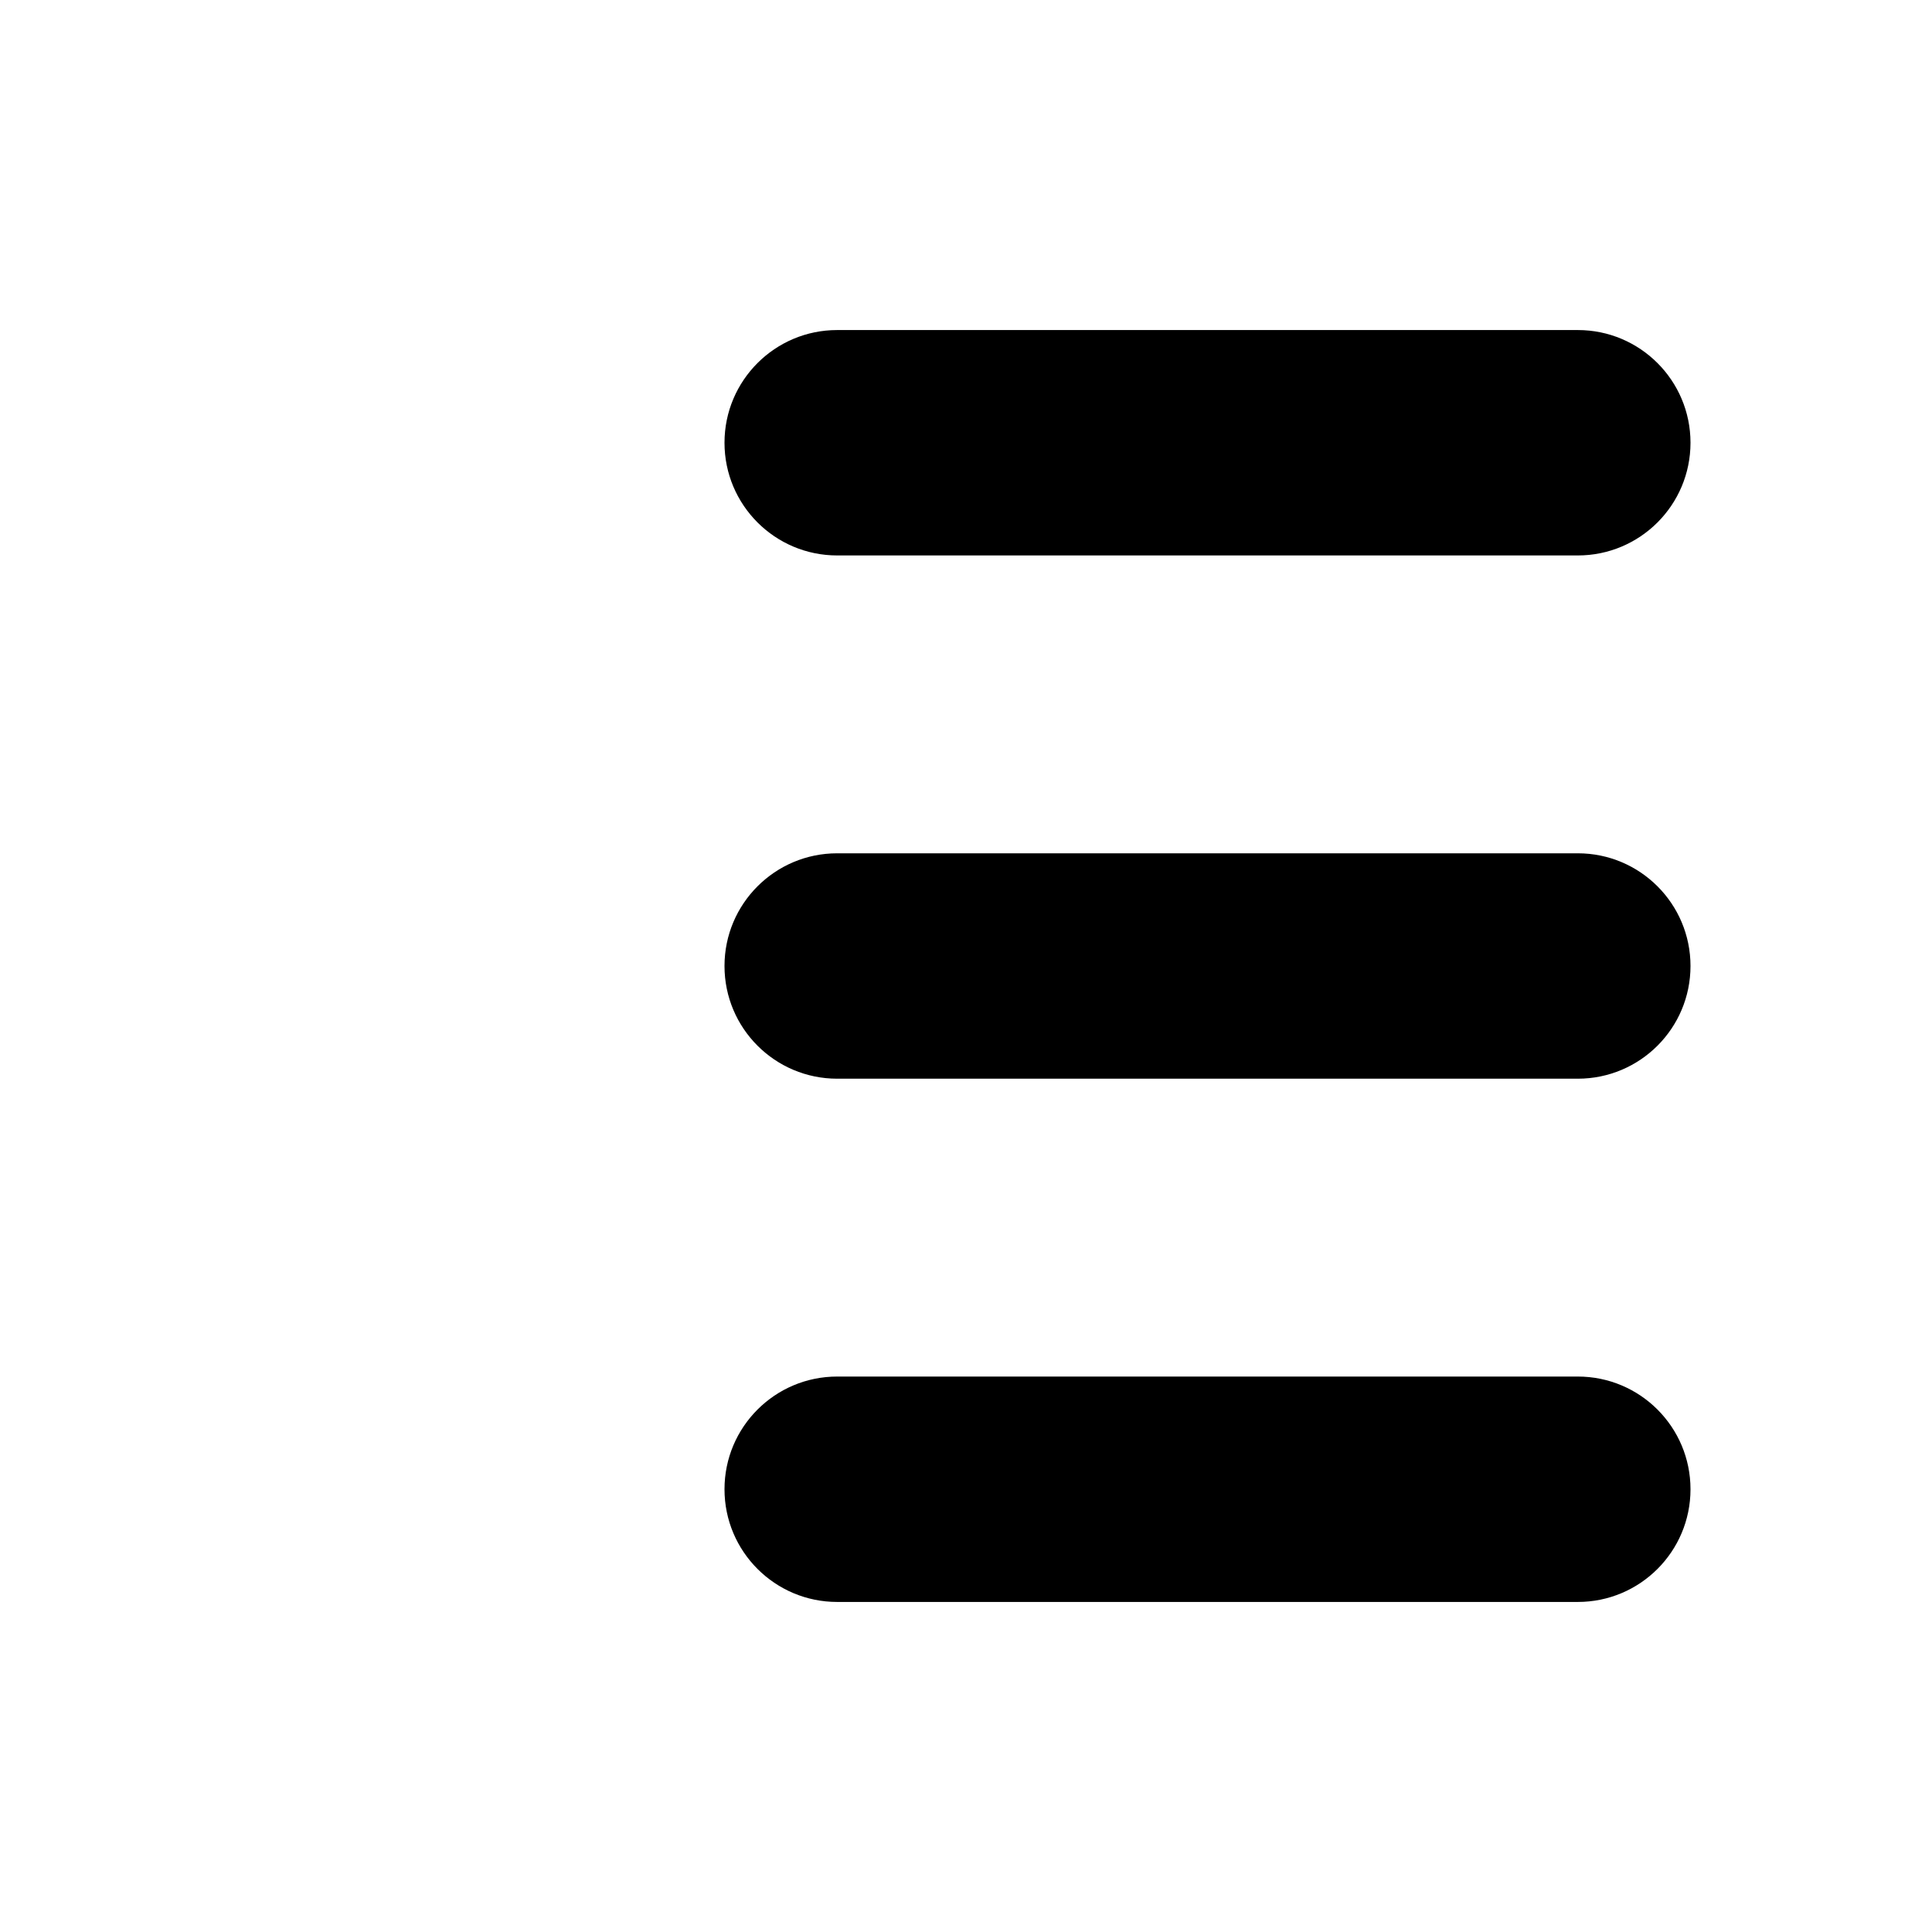
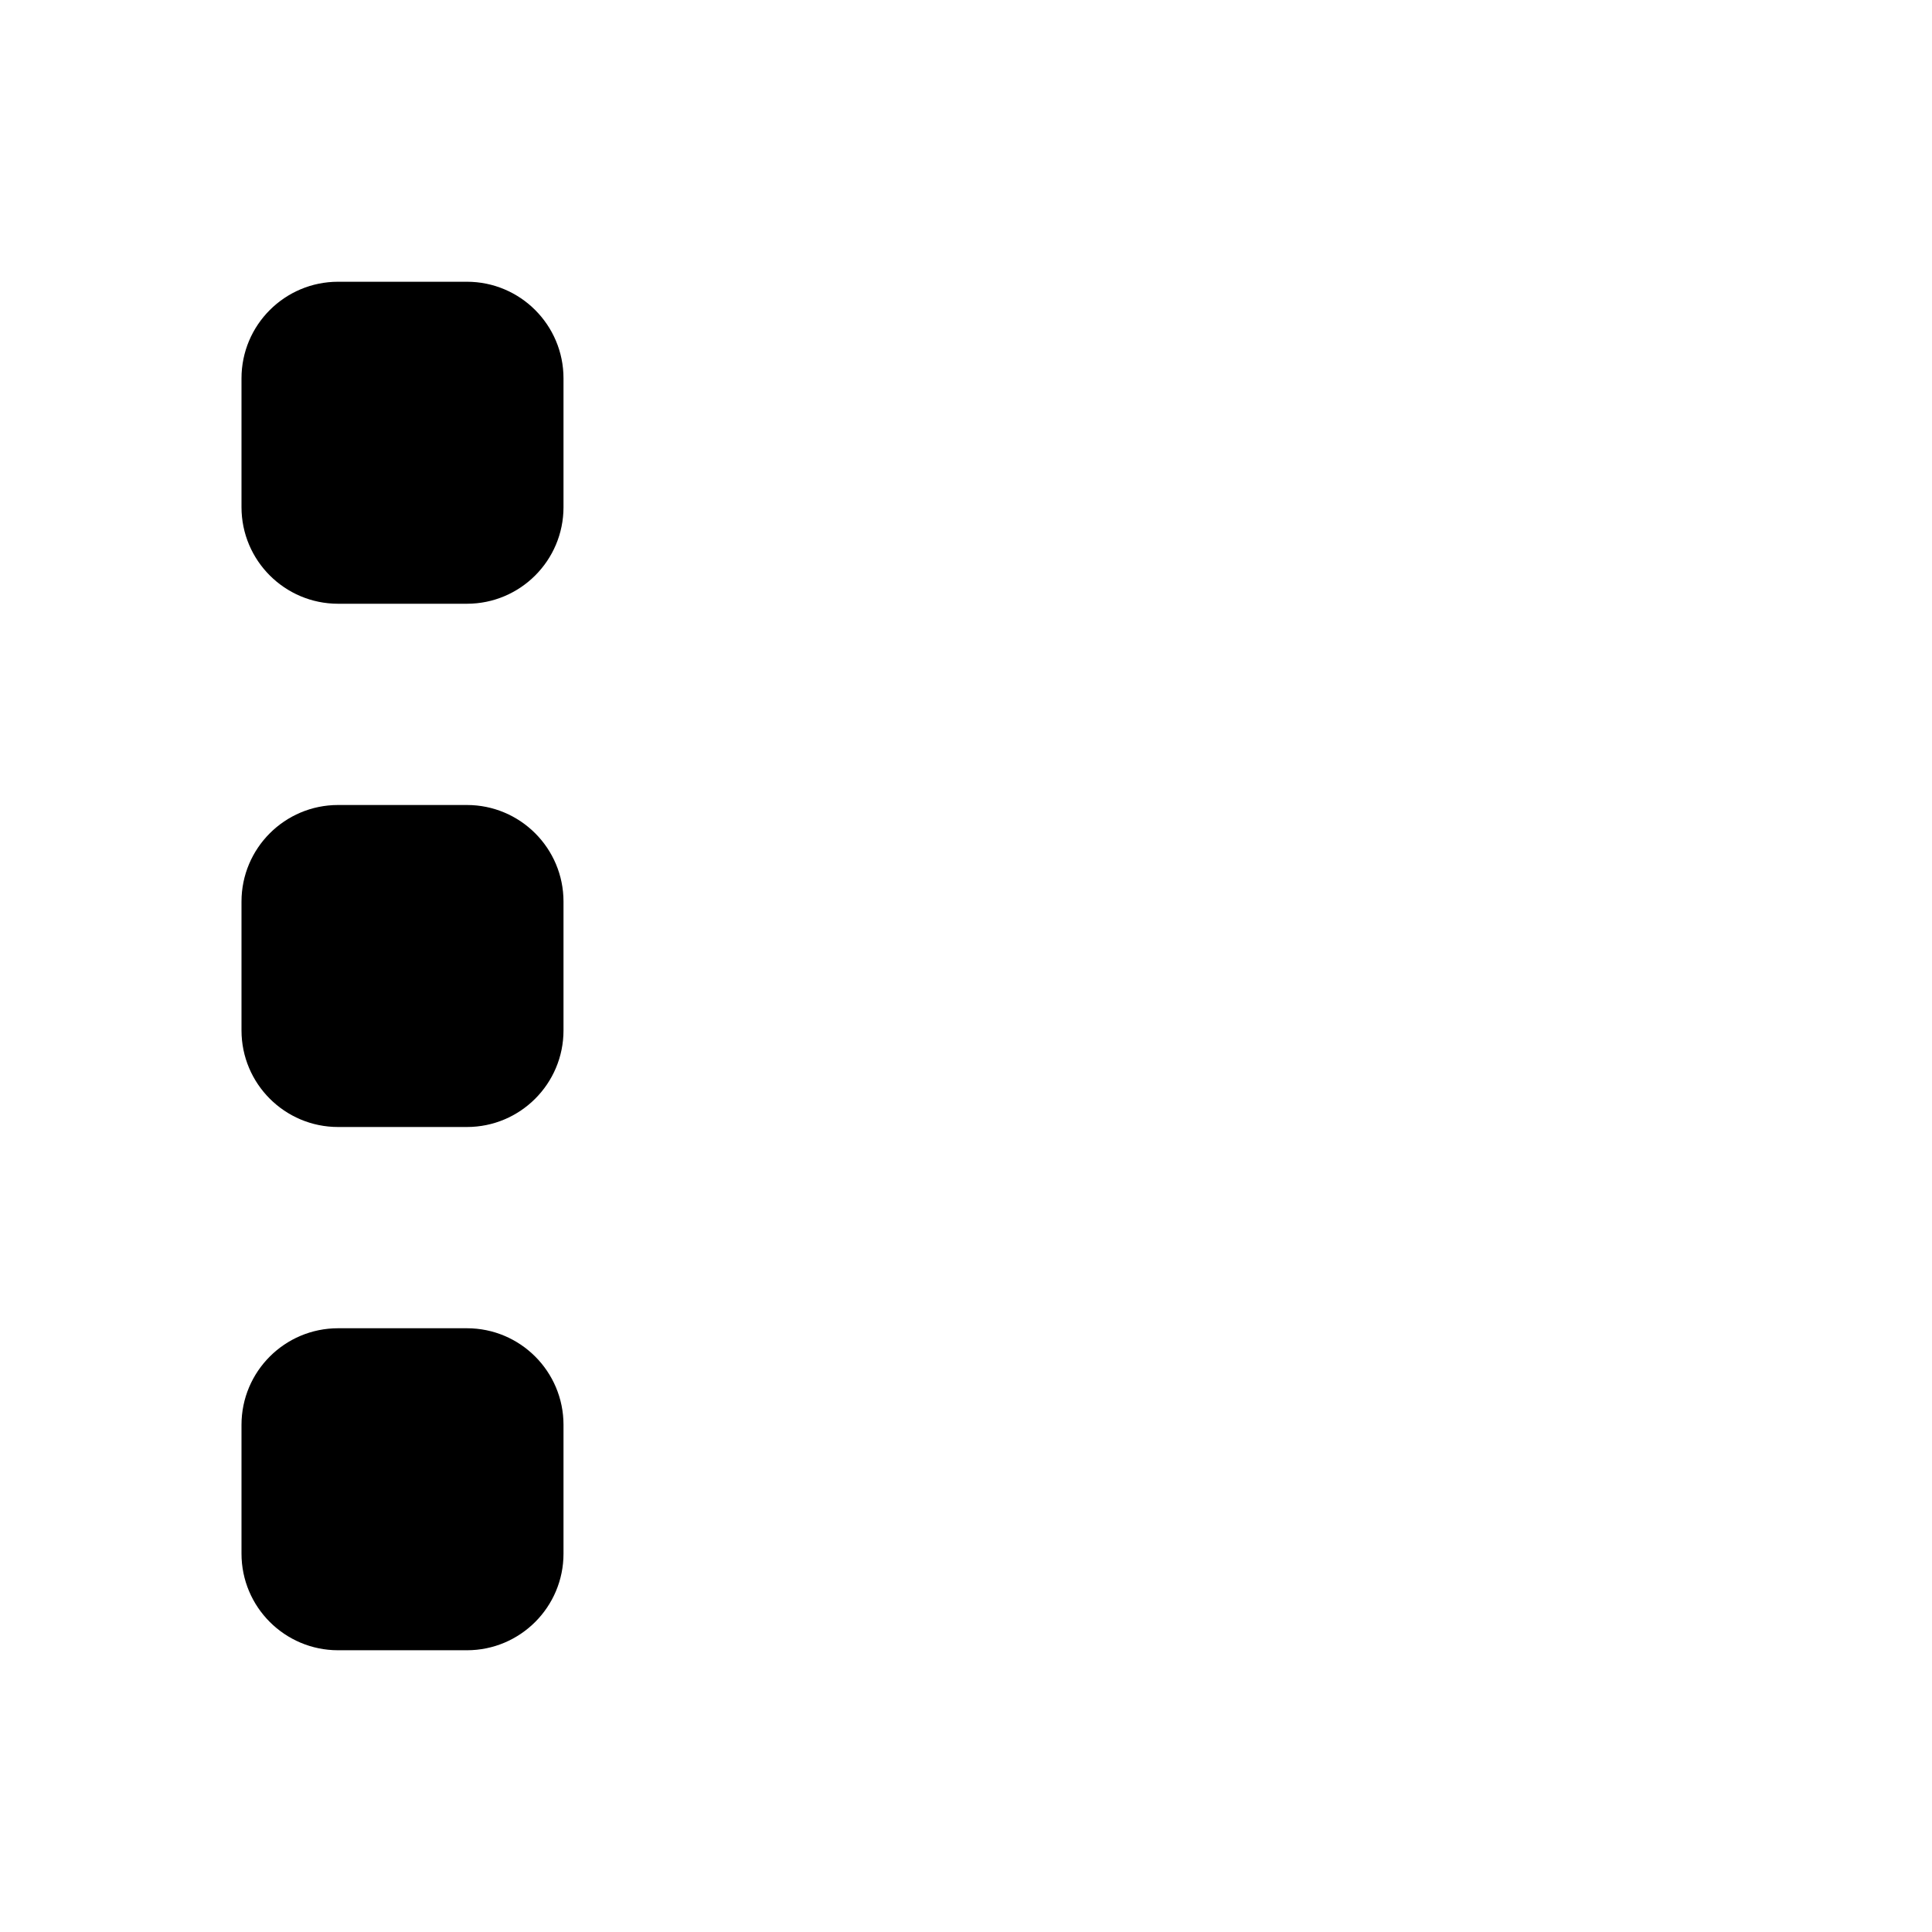
<svg xmlns="http://www.w3.org/2000/svg" width="24" height="24" viewBox="0 0 24 24">
-   <path d="M10.4 4.1h9.2a1.4 1.4 0 0 1 1.4 1.4v0.0a1.4 1.4 0 0 1 -1.4 1.4h-9.2a1.4 1.4 0 0 1 -1.4 -1.4v-0.0a1.4 1.4 0 0 1 1.4 -1.4z" fill="#000" />
-   <path d="M10.4 10.6h9.2a1.4 1.4 0 0 1 1.4 1.4v0.0a1.4 1.4 0 0 1 -1.4 1.4h-9.2a1.4 1.4 0 0 1 -1.4 -1.4v-0.0a1.4 1.4 0 0 1 1.4 -1.4z" fill="#000" />
-   <path d="M10.4 17.1h9.2a1.4 1.4 0 0 1 1.4 1.4v0.0a1.4 1.4 0 0 1 -1.4 1.4h-9.2a1.4 1.4 0 0 1 -1.4 -1.4v-0.0a1.4 1.4 0 0 1 1.4 -1.4z" fill="#000" />
+   <path d="M4.2 3.5h1.6a1.2 1.2 0 0 1 1.2 1.2v1.6a1.2 1.2 0 0 1 -1.2 1.2h-1.6a1.2 1.2 0 0 1 -1.2 -1.2v-1.6a1.2 1.2 0 0 1 1.2 -1.2z" fill="#000" />
+   <path d="M4.2 10h1.6a1.2 1.2 0 0 1 1.2 1.2v1.6a1.2 1.2 0 0 1 -1.2 1.2h-1.6a1.2 1.2 0 0 1 -1.2 -1.2v-1.6a1.2 1.2 0 0 1 1.2 -1.2z" fill="#000" />
+   <path d="M4.2 16.5h1.6a1.2 1.2 0 0 1 1.2 1.2v1.6a1.2 1.2 0 0 1 -1.2 1.2h-1.6a1.2 1.2 0 0 1 -1.2 -1.2v-1.6a1.2 1.2 0 0 1 1.2 -1.2z" fill="#000" />
</svg>
